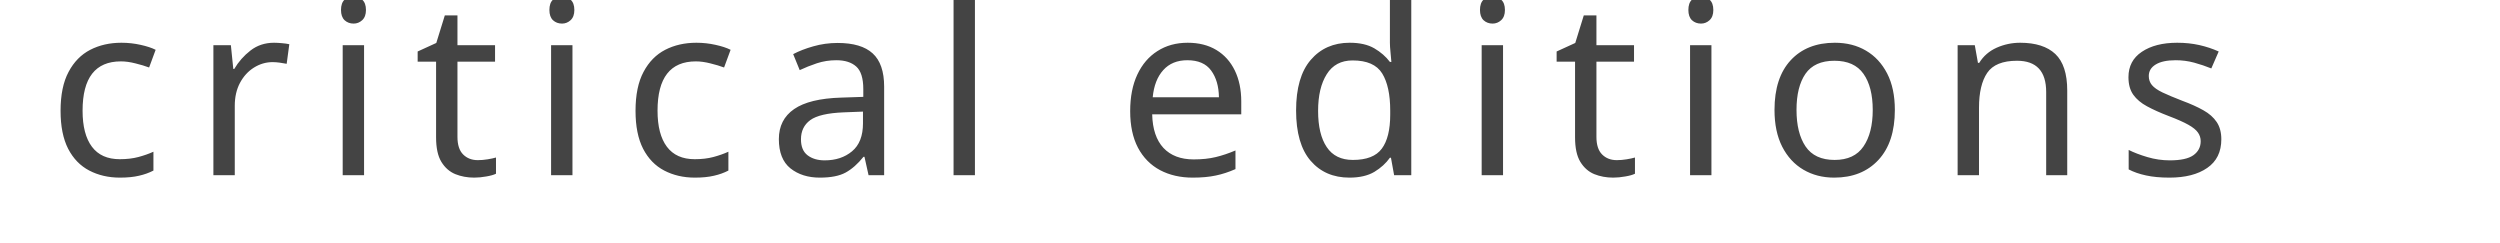
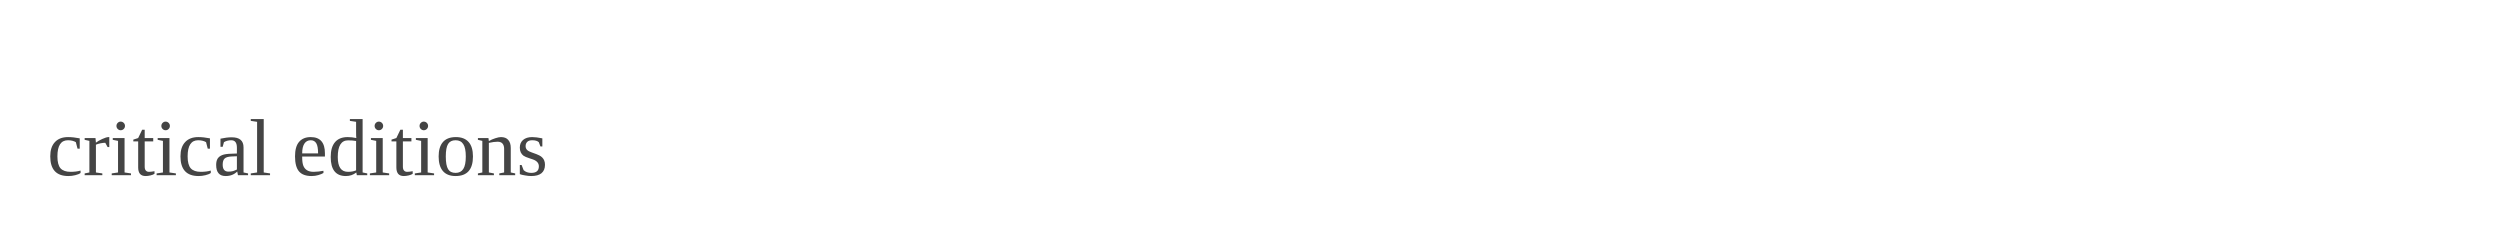
<svg xmlns="http://www.w3.org/2000/svg" width="371" height="36" viewBox="0 0 371 36">
-   <text id="critical_editions" data-name="critical editions" fill="#444" font-size="36" font-family="YaleDesign" letter-spacing="0.12em">
+   <text id="critical_editions" data-name="critical editions" fill="#444" fontSize="36" fontFamily="YaleDesign" letterSpacing="0.12em">
    <tspan x="7.004" y="26">critical editions</tspan>
  </text>
</svg>
